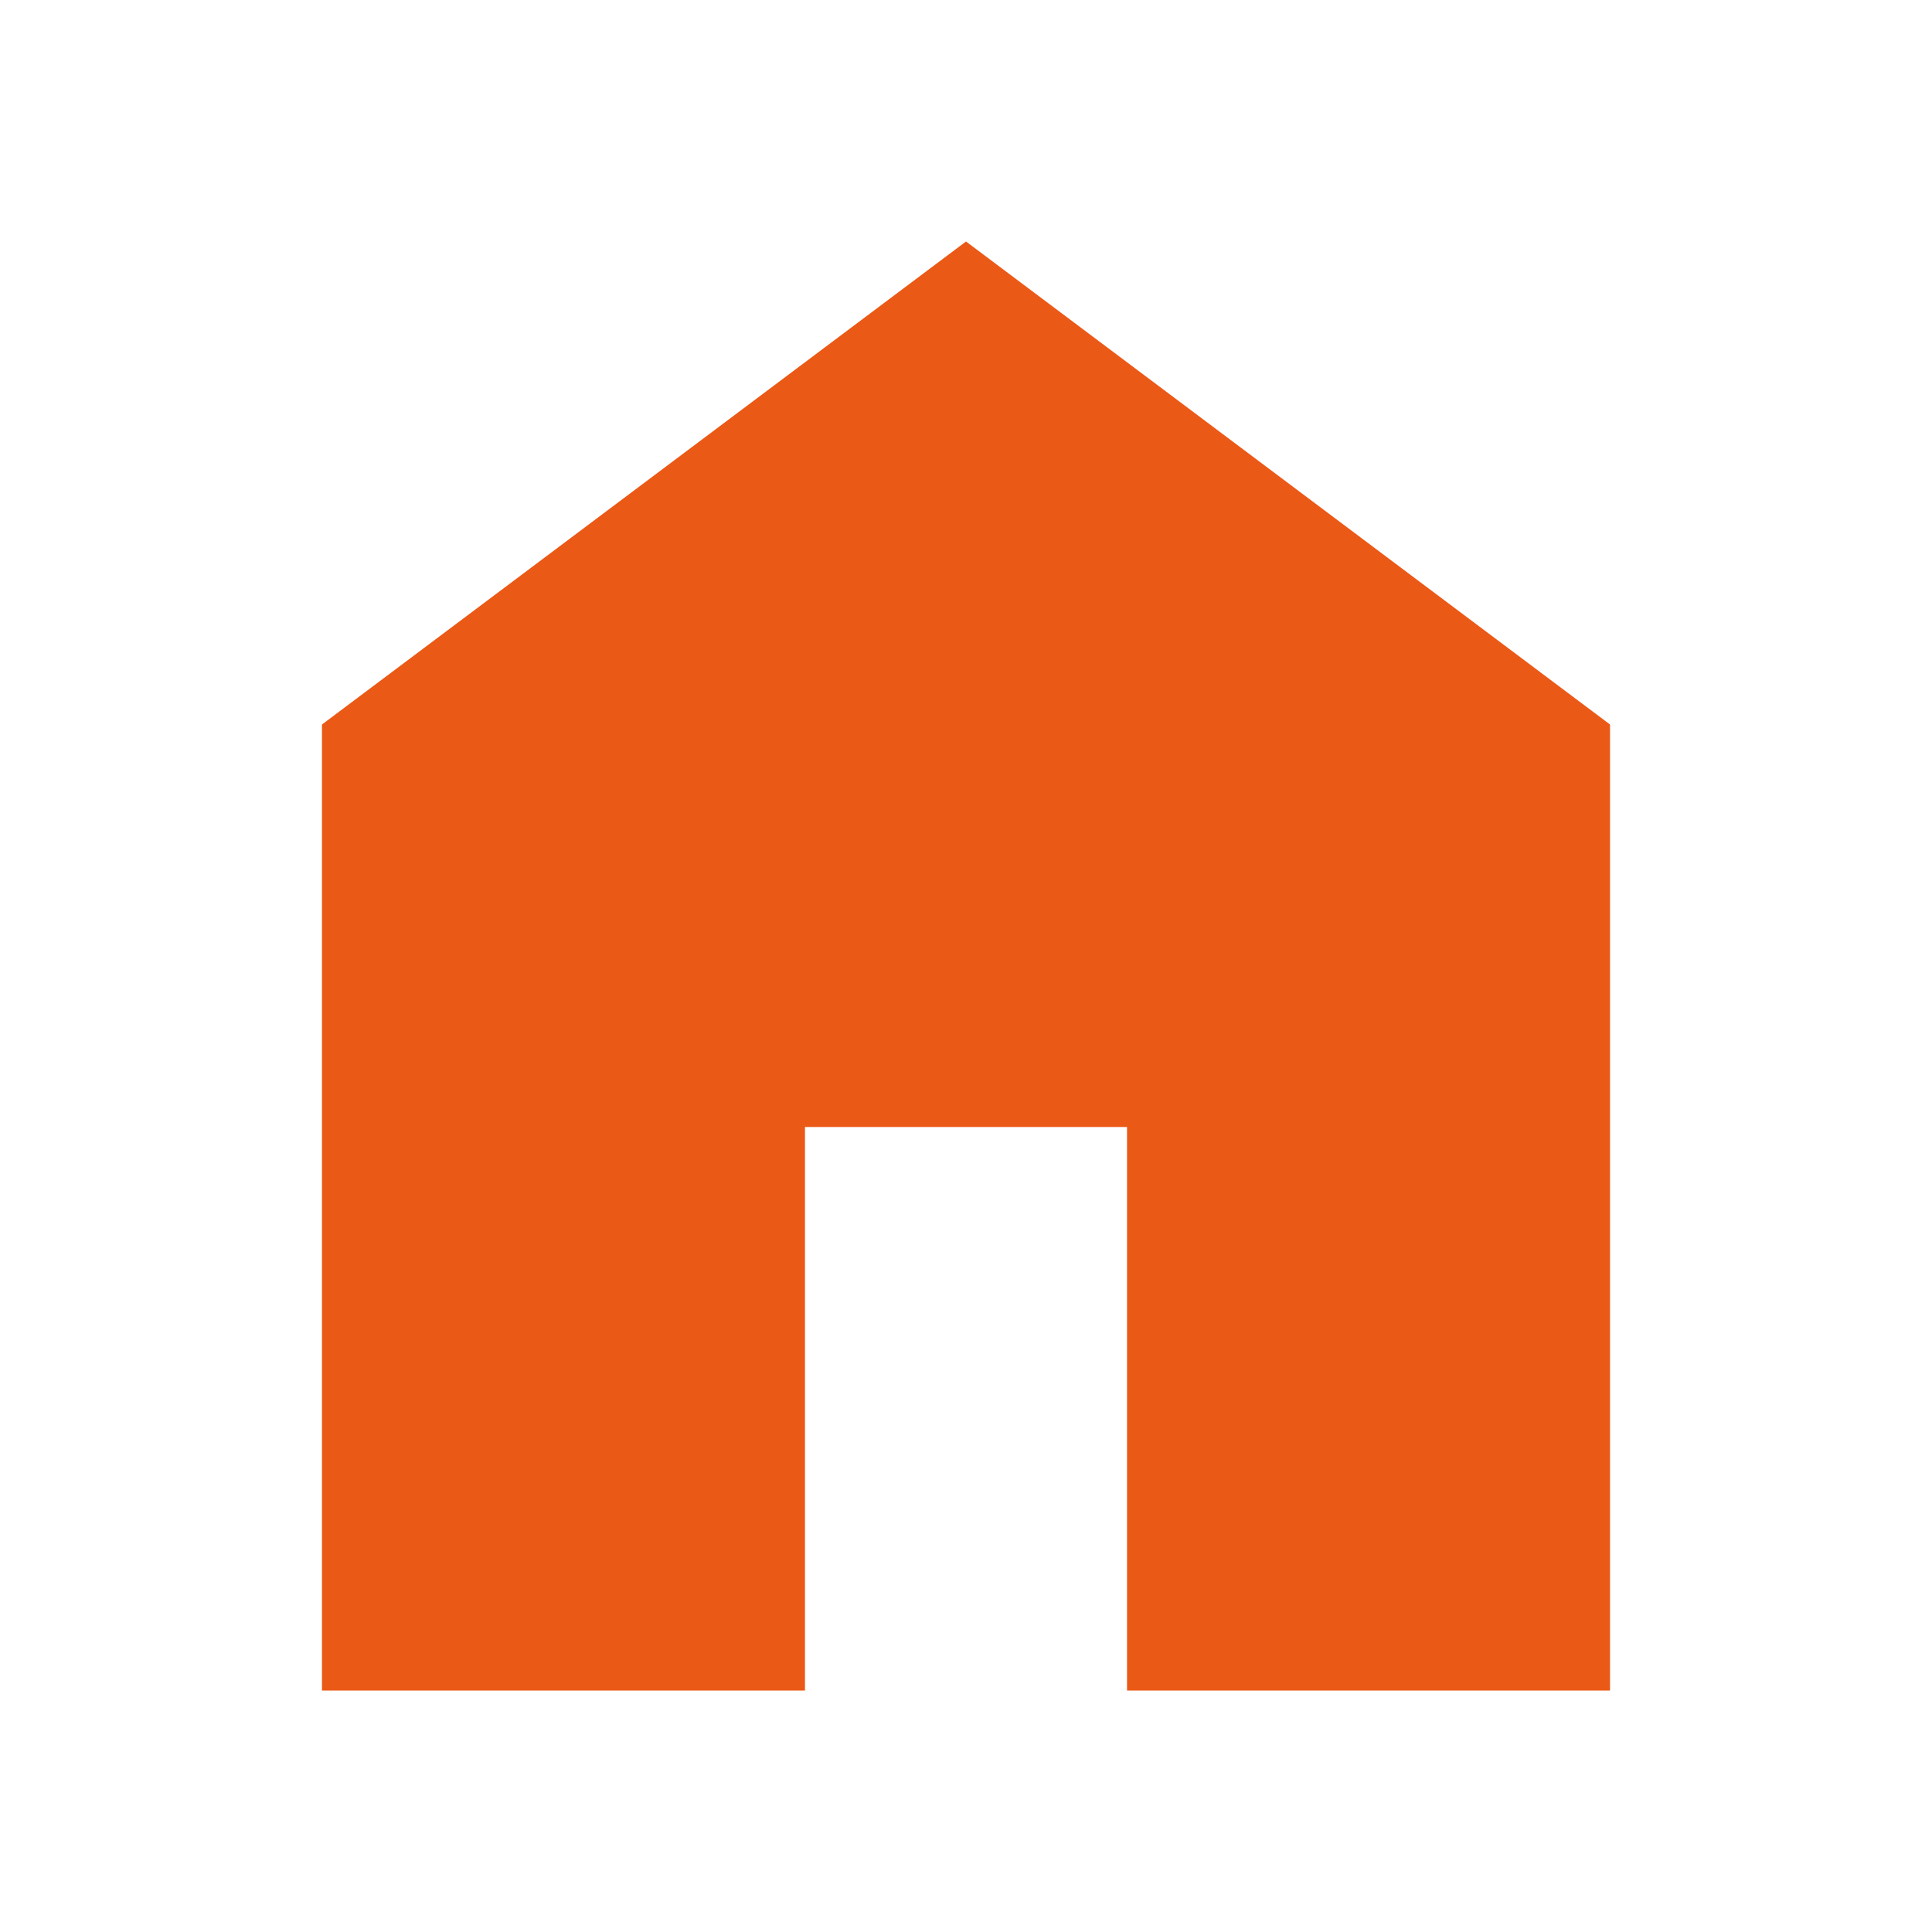
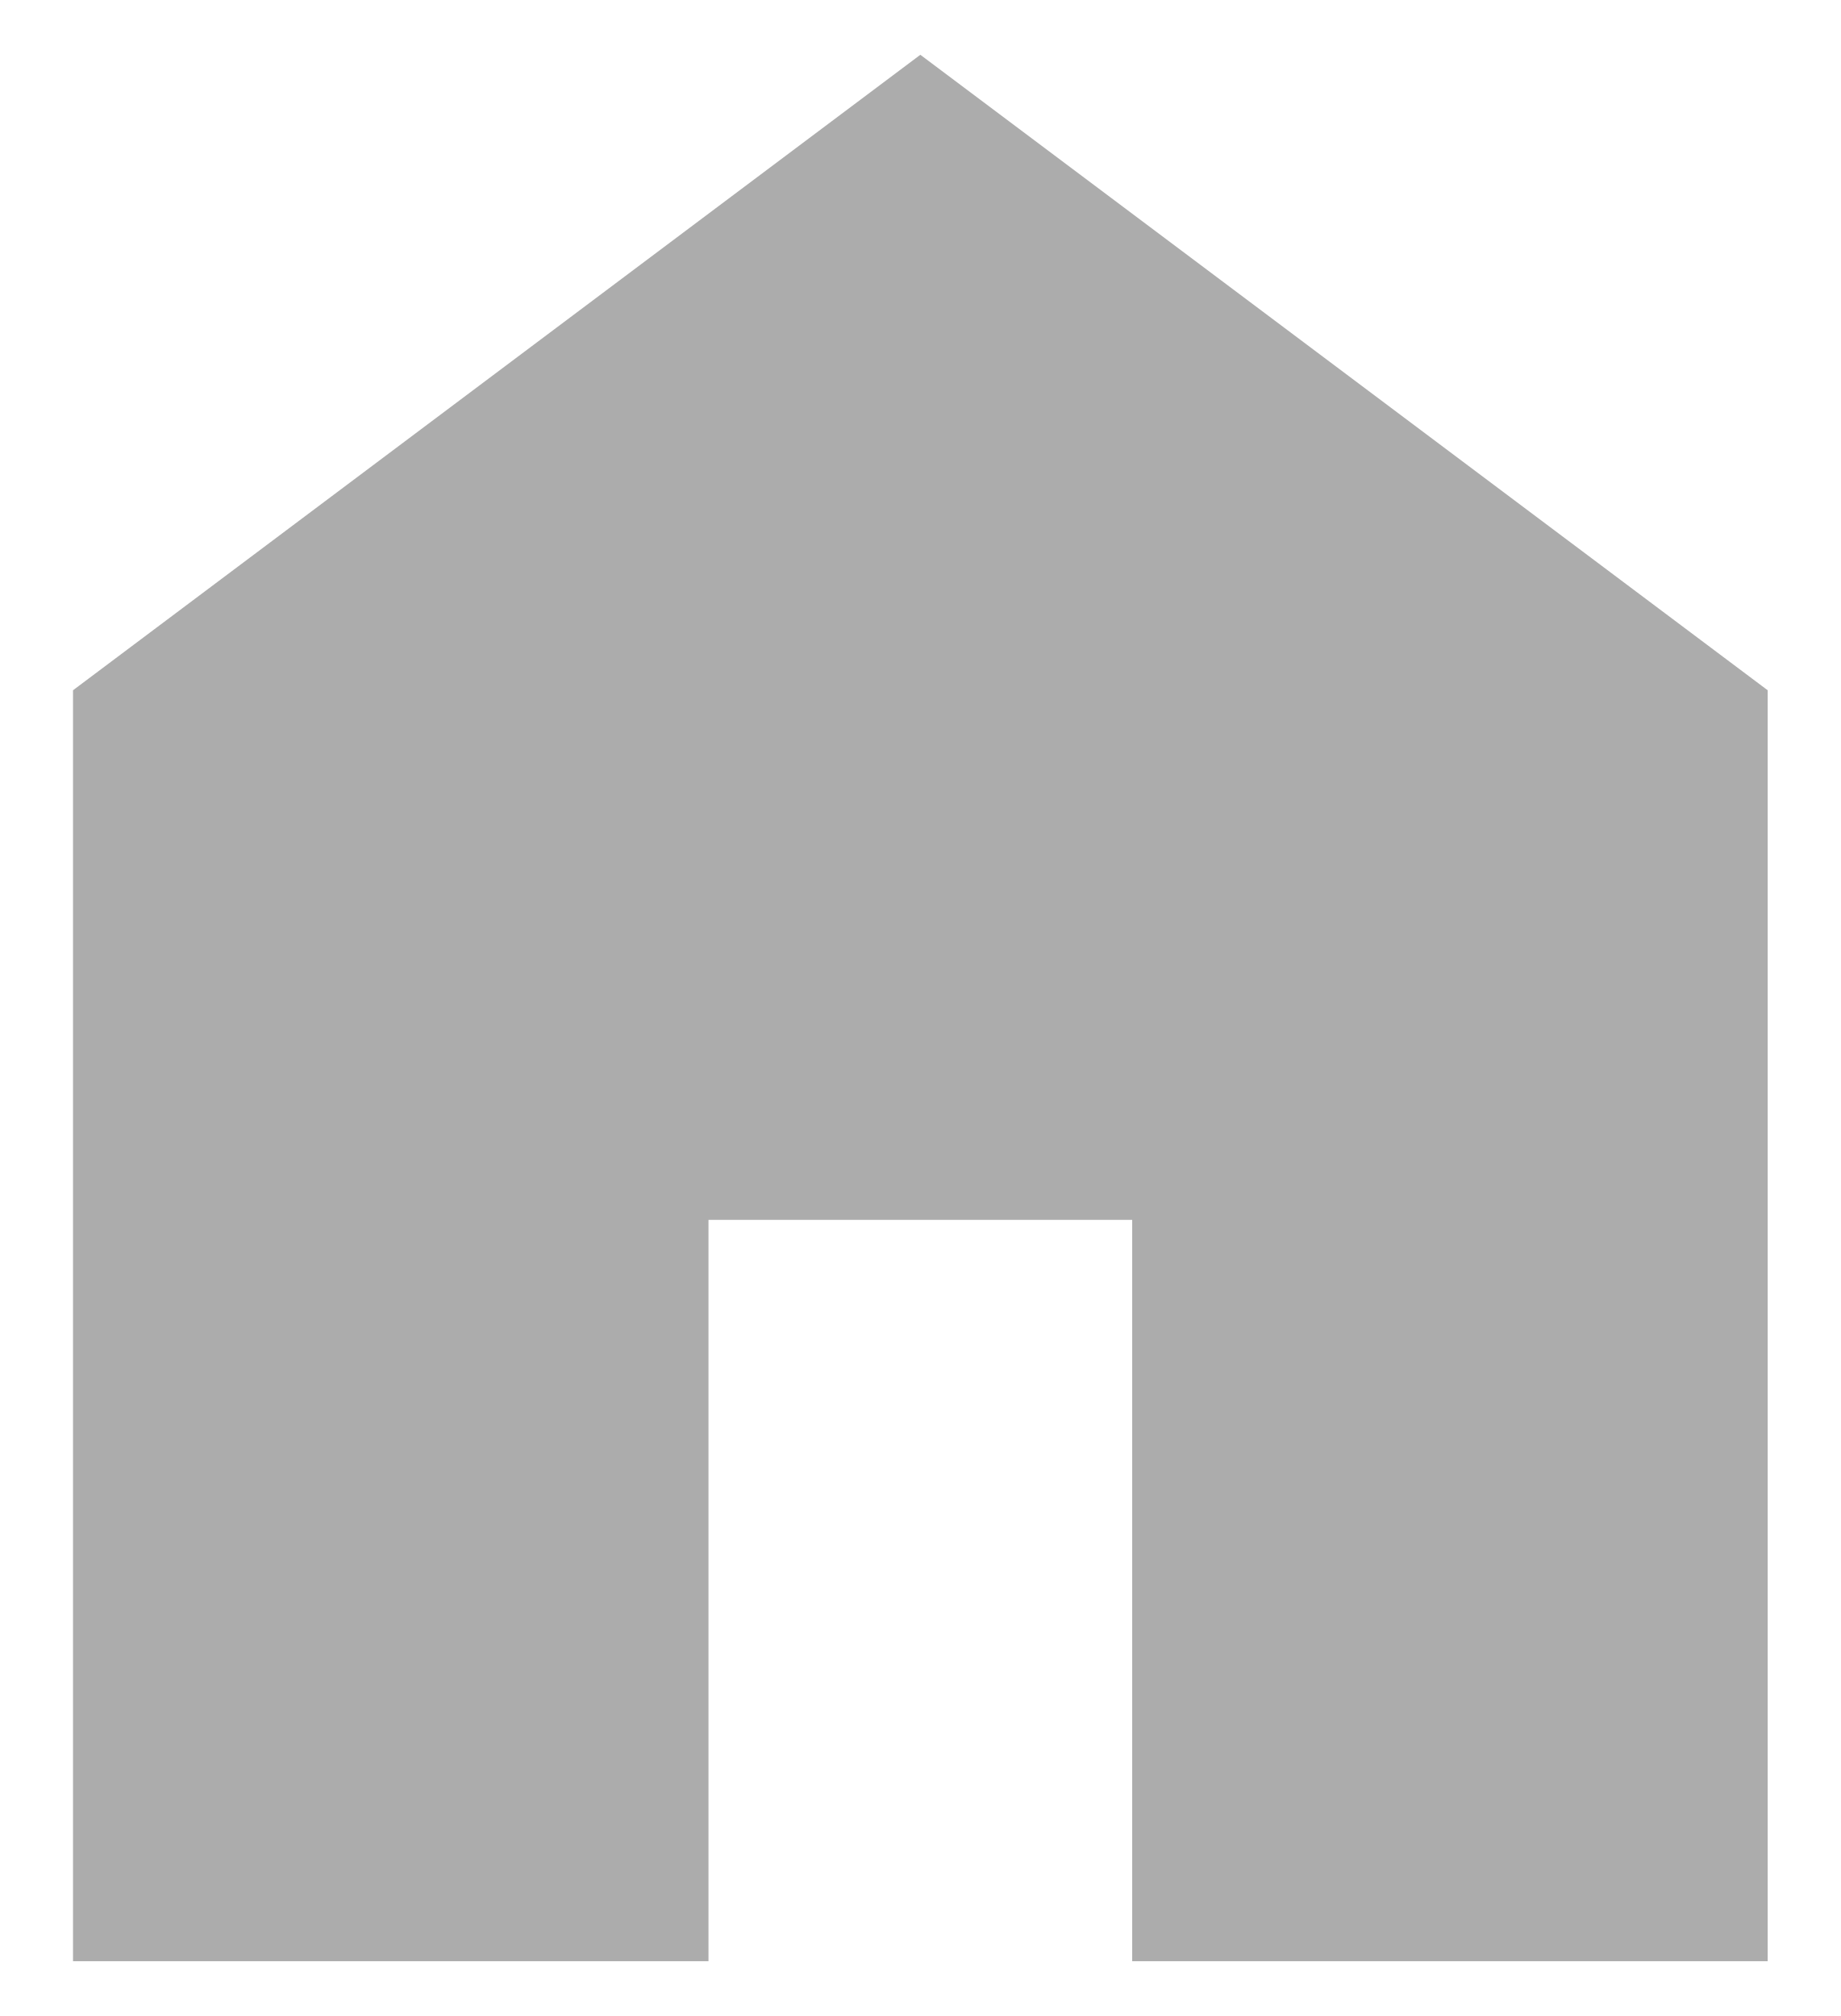
- <svg xmlns="http://www.w3.org/2000/svg" width="29" height="29" viewBox="0 0 29 29" fill="none">
-   <path d="M4.833 25.375V10.875L14.5 3.625L24.167 10.875V25.375H16.917V16.917H12.083V25.375H4.833Z" fill="#EB5916" />
+ <svg xmlns="http://www.w3.org/2000/svg" width="21" height="23" viewBox="0 0 21 23" fill="none">
+   <path d="M0.833 22.375V7.875L10.5 0.625L20.167 7.875V22.375H12.917V13.917H8.083V22.375H0.833Z" fill="#ACACAC" />
</svg>
